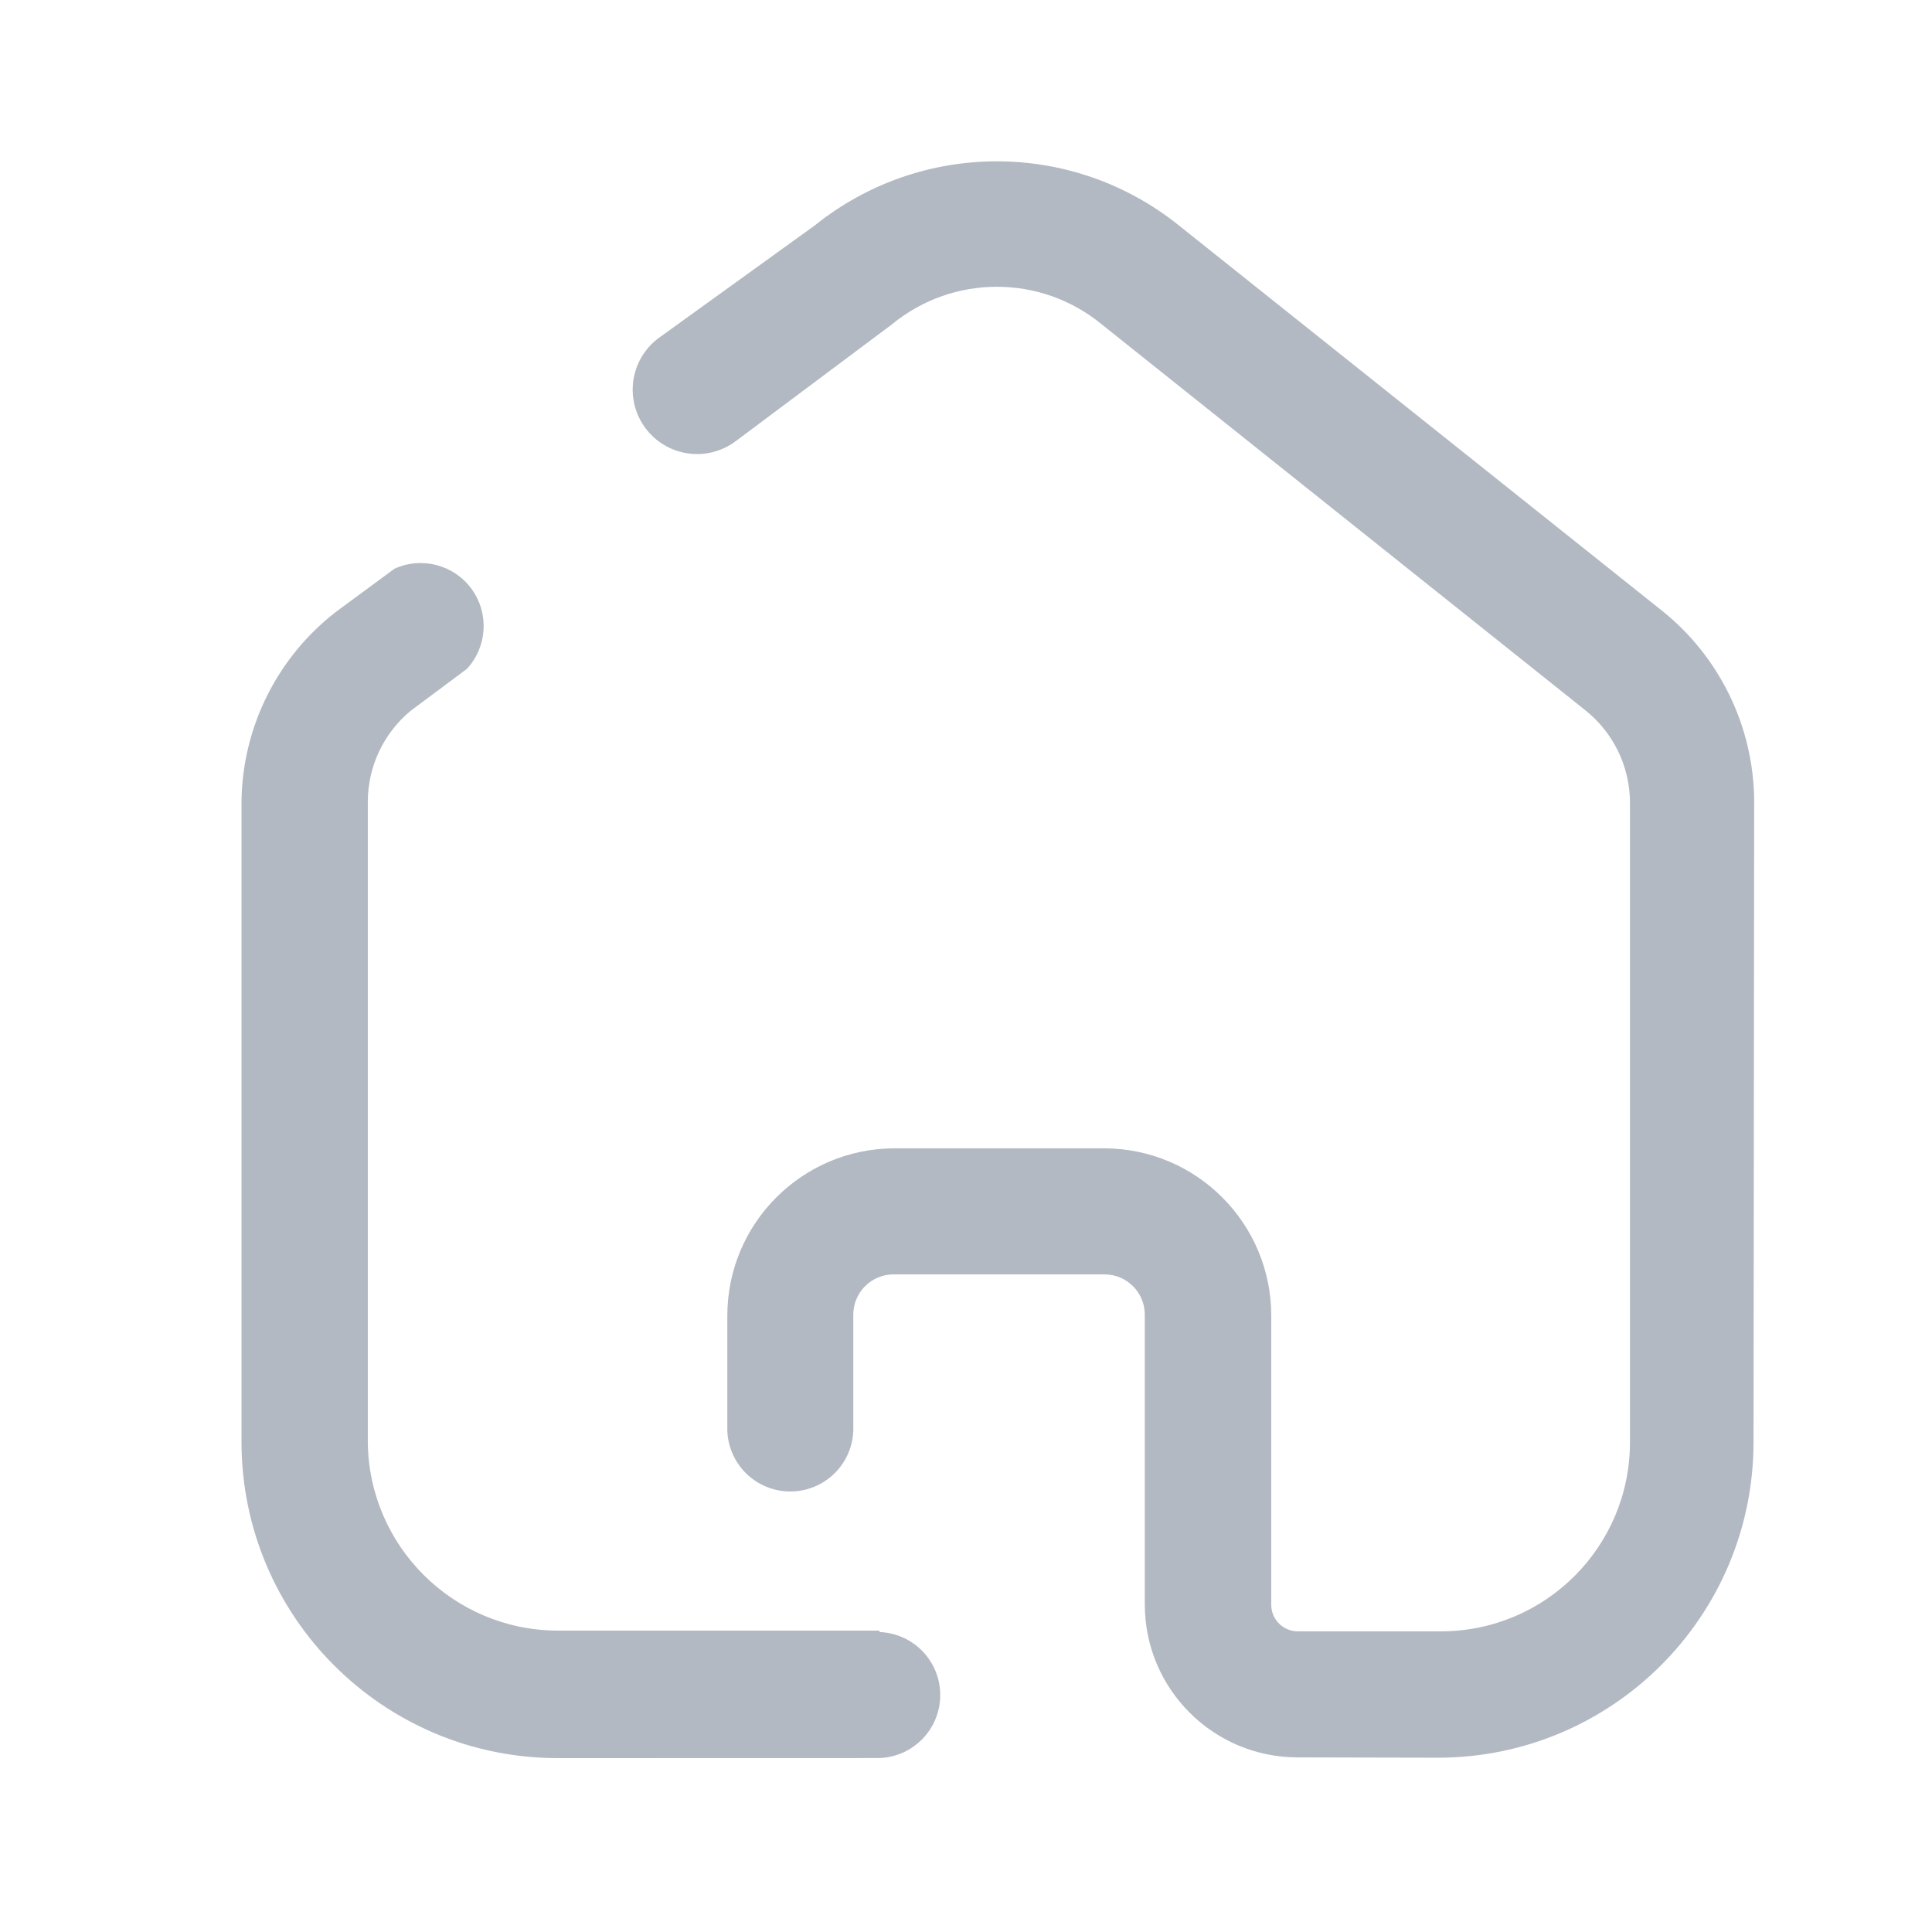
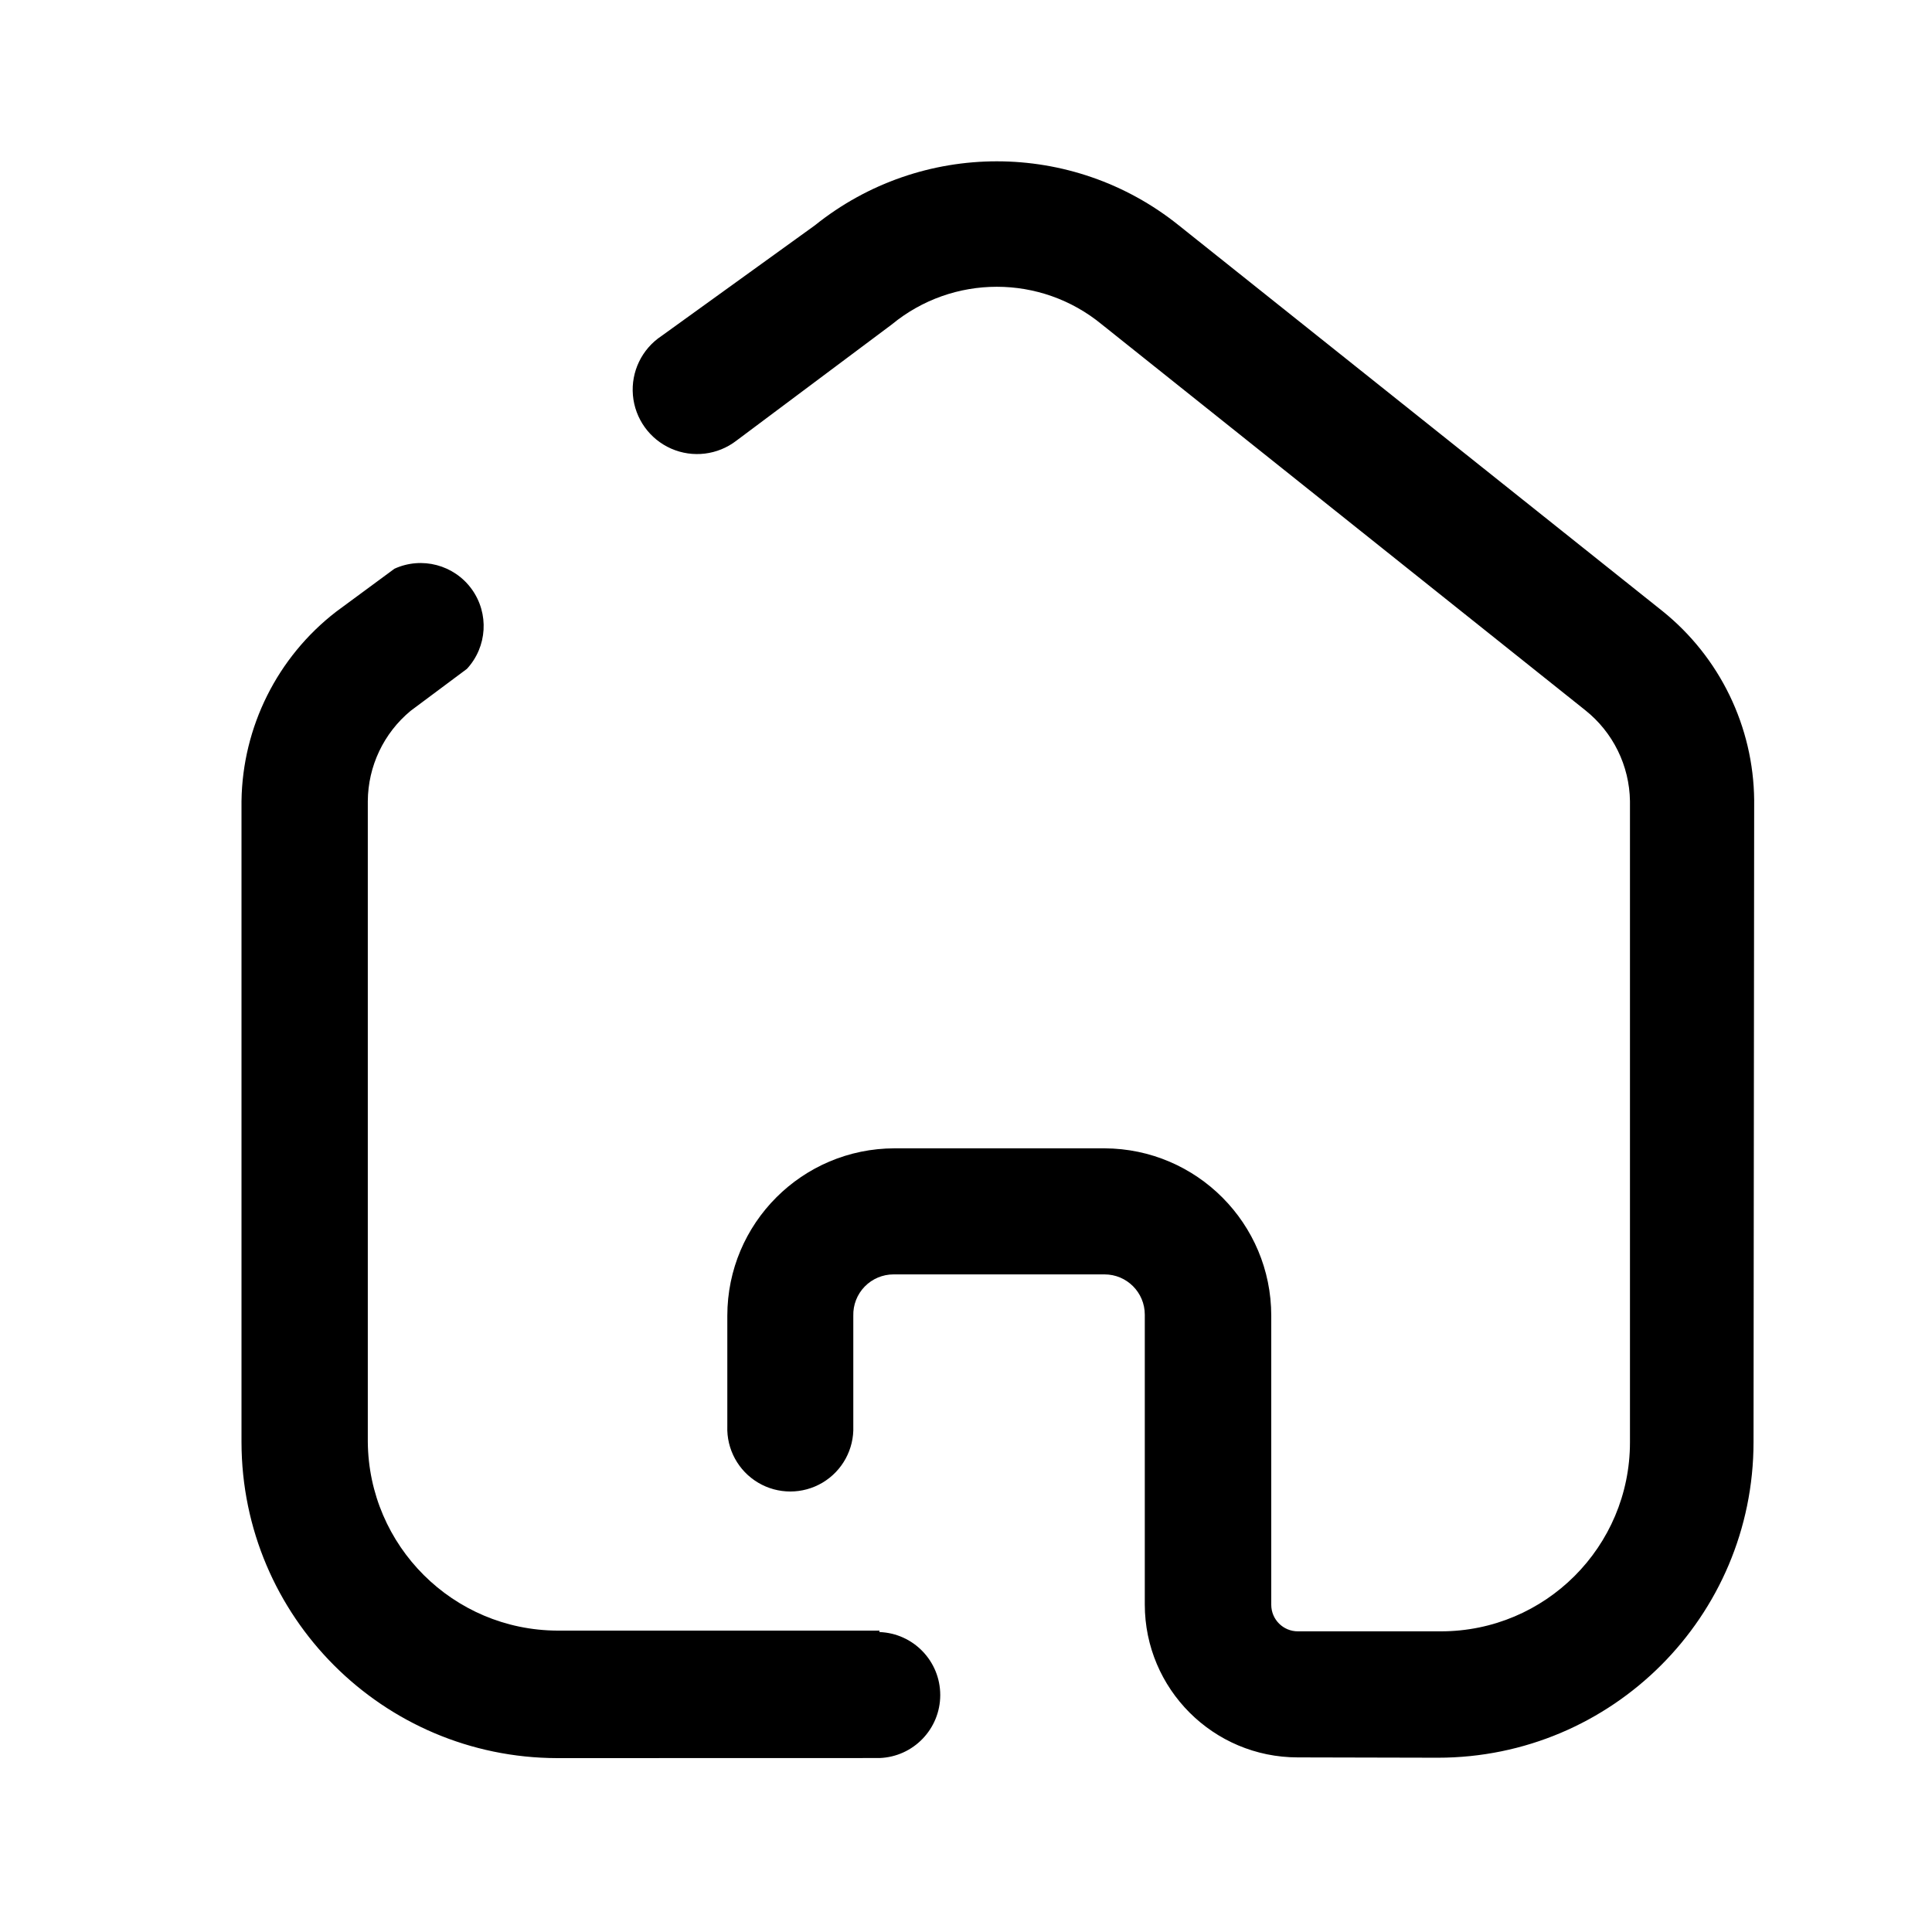
<svg xmlns="http://www.w3.org/2000/svg" id="Home" width="24" height="24" viewBox="0 0 24 24">
  <path id="Shape_Copy_2" data-name="Shape Copy 2" d="M0,0H24V24H0Z" fill="none" />
-   <path id="Home-2" data-name="Home" d="M3.921,19.84A3.93,3.93,0,0,1,0,15.917V7.952A3.025,3.025,0,0,1,1.174,5.6L1.9,5.065a.783.783,0,0,1,.9,1.244l-.7.522a1.469,1.469,0,0,0-.531,1.121v7.957a2.365,2.365,0,0,0,2.356,2.347h4v.018a.783.783,0,0,1,0,1.565Zm9.2-.009a1.9,1.9,0,0,1-1.9-1.9v-3.6a.5.5,0,0,0-.5-.5H8.1a.5.5,0,0,0-.5.513v1.373a.783.783,0,1,1-1.565,0V14.344a2.08,2.08,0,0,1,2.078-2.079h2.609a2.079,2.079,0,0,1,2.07,2.079v3.591a.33.33,0,0,0,.33.33H14.9a2.348,2.348,0,0,0,2.348-2.348V7.952a1.471,1.471,0,0,0-.556-1.13L10.687,2.03a2.052,2.052,0,0,0-2.608,0L6.148,3.474a.8.8,0,1,1-.931-1.3L7.122.8a3.609,3.609,0,0,1,4.522,0l6.009,4.792a3.052,3.052,0,0,1,1.138,2.348l-.008,7.974a3.922,3.922,0,0,1-3.922,3.921Z" transform="translate(3 2)" fill="#b3b9c2" />
+   <path id="Home-2" data-name="Home" d="M3.921,19.84A3.93,3.93,0,0,1,0,15.917V7.952A3.025,3.025,0,0,1,1.174,5.6L1.9,5.065a.783.783,0,0,1,.9,1.244l-.7.522a1.469,1.469,0,0,0-.531,1.121v7.957a2.365,2.365,0,0,0,2.356,2.347h4v.018a.783.783,0,0,1,0,1.565Zm9.2-.009a1.9,1.9,0,0,1-1.9-1.9v-3.6a.5.5,0,0,0-.5-.5H8.1a.5.5,0,0,0-.5.513v1.373a.783.783,0,1,1-1.565,0V14.344a2.08,2.08,0,0,1,2.078-2.079h2.609a2.079,2.079,0,0,1,2.07,2.079v3.591a.33.33,0,0,0,.33.33H14.9a2.348,2.348,0,0,0,2.348-2.348V7.952a1.471,1.471,0,0,0-.556-1.13L10.687,2.03a2.052,2.052,0,0,0-2.608,0L6.148,3.474a.8.8,0,1,1-.931-1.3L7.122.8a3.609,3.609,0,0,1,4.522,0l6.009,4.792a3.052,3.052,0,0,1,1.138,2.348l-.008,7.974a3.922,3.922,0,0,1-3.922,3.921Z" transform="translate(3 2)" />
</svg>
